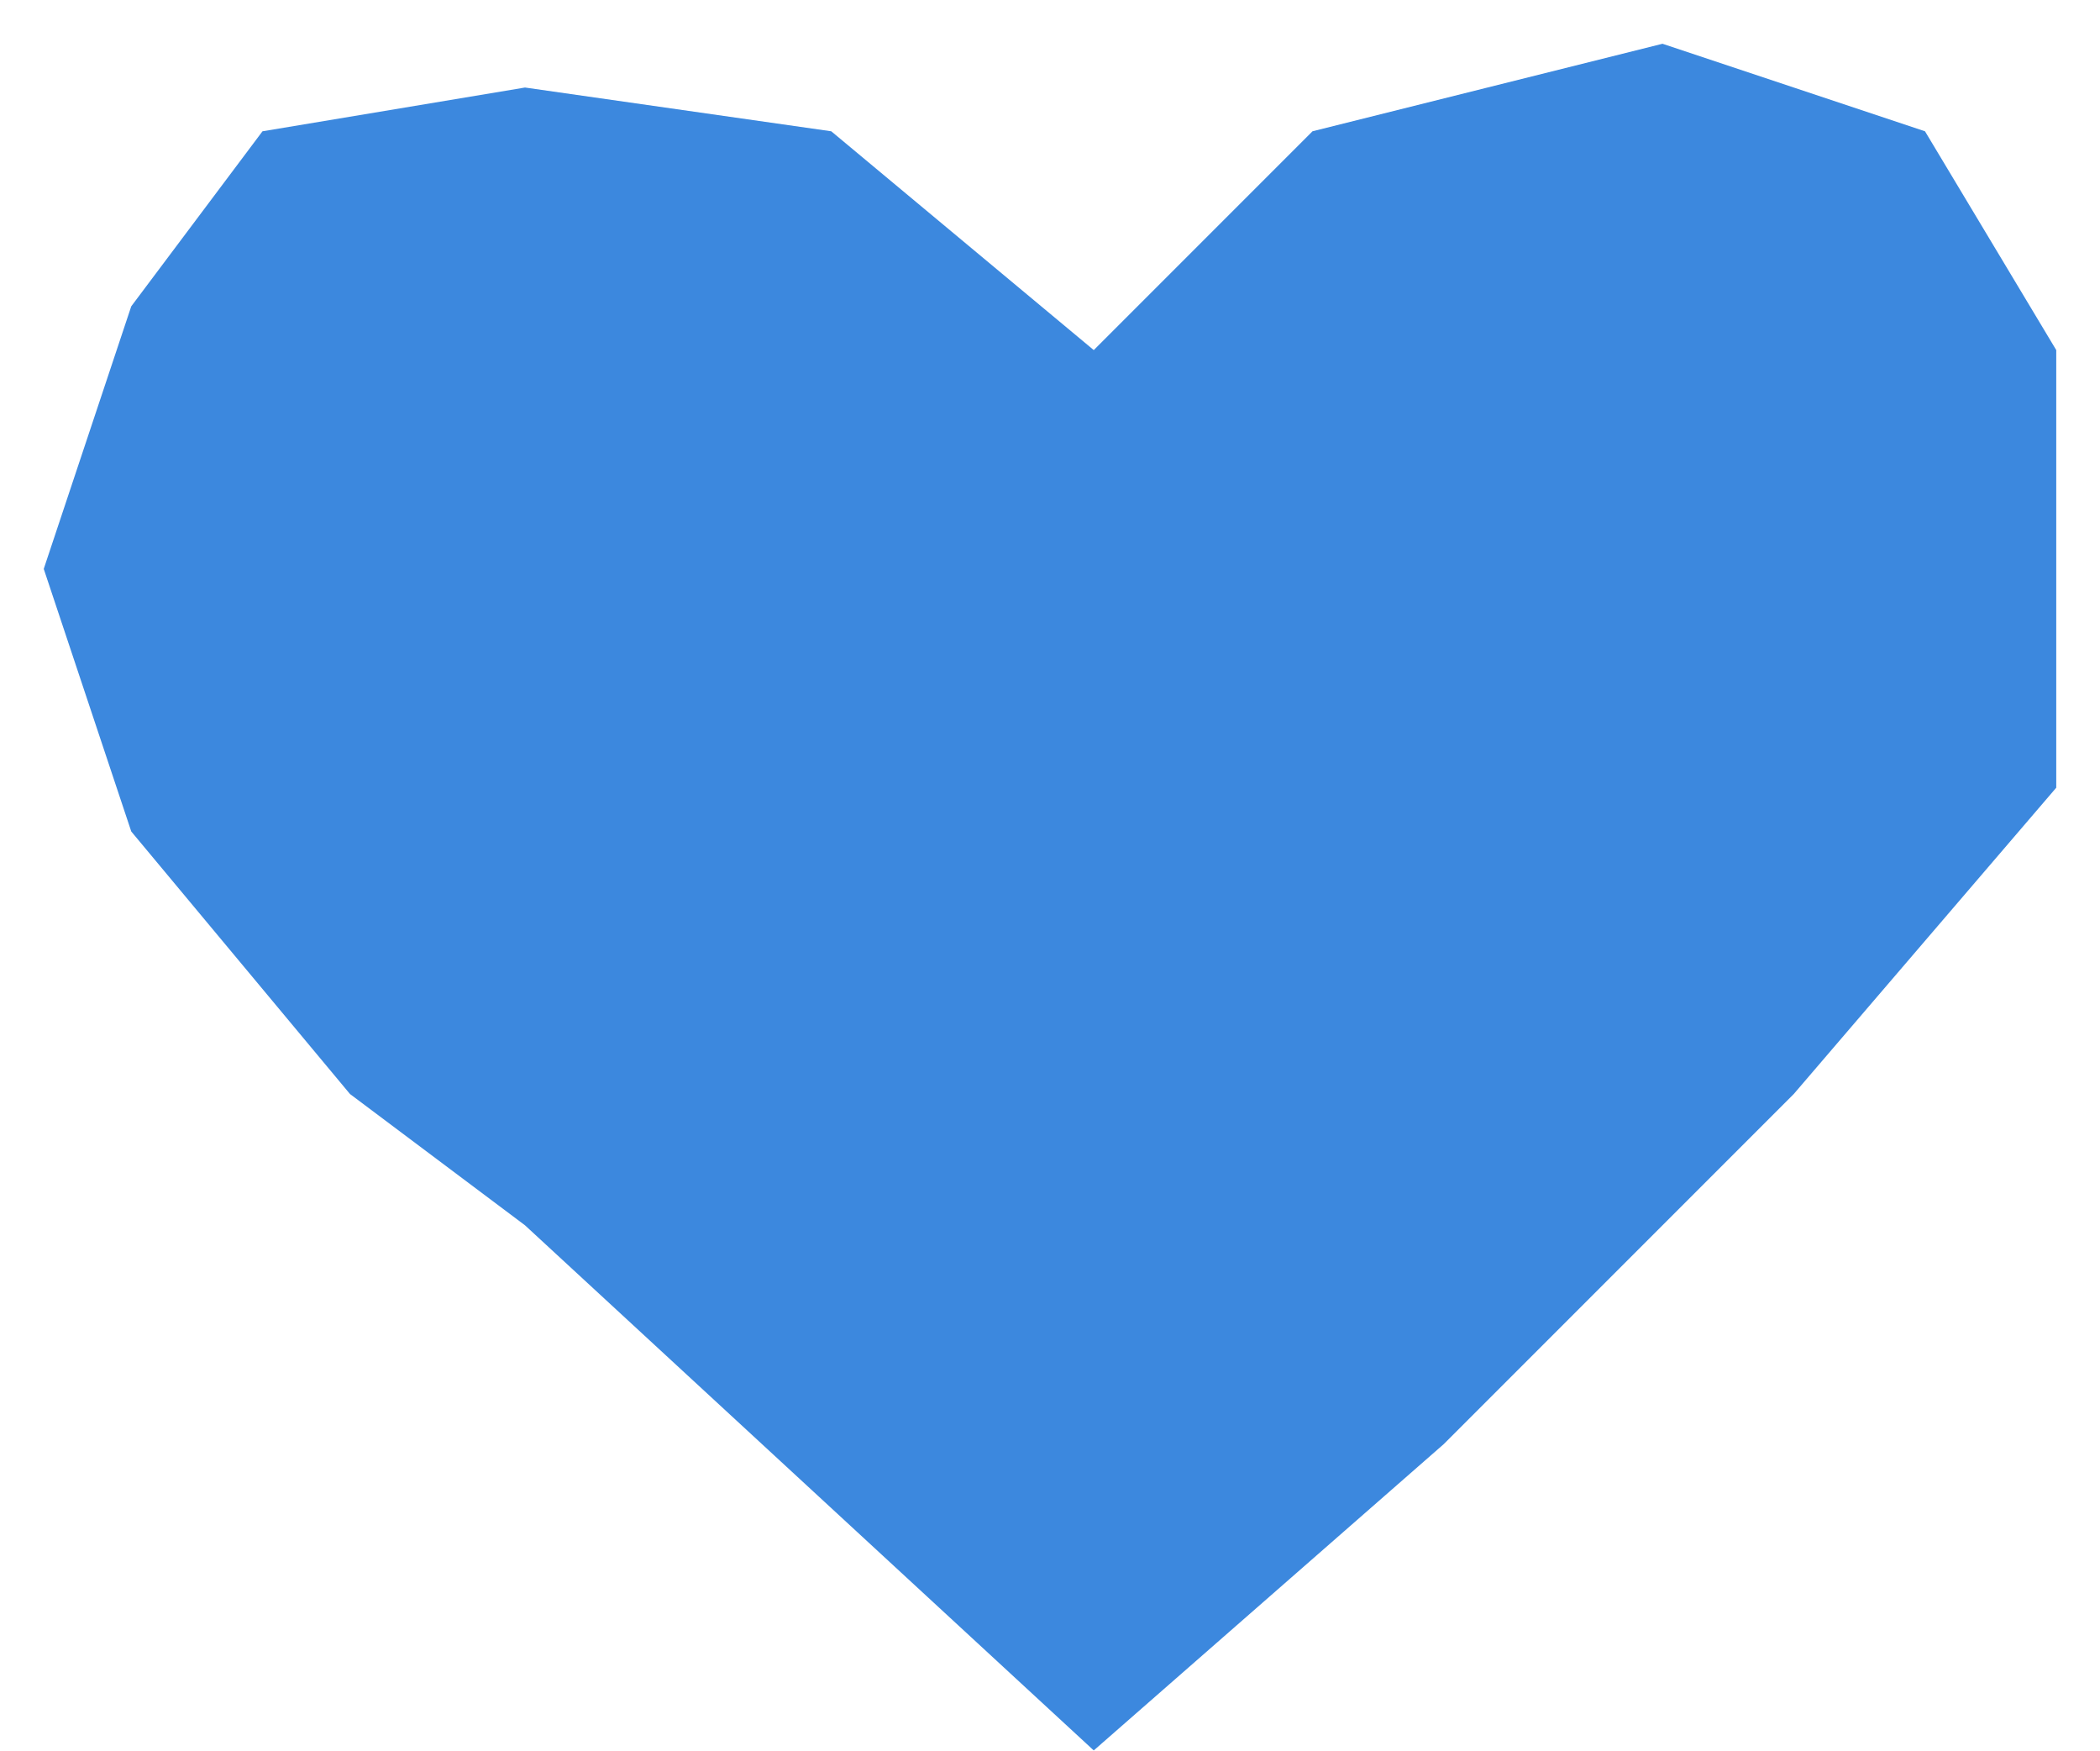
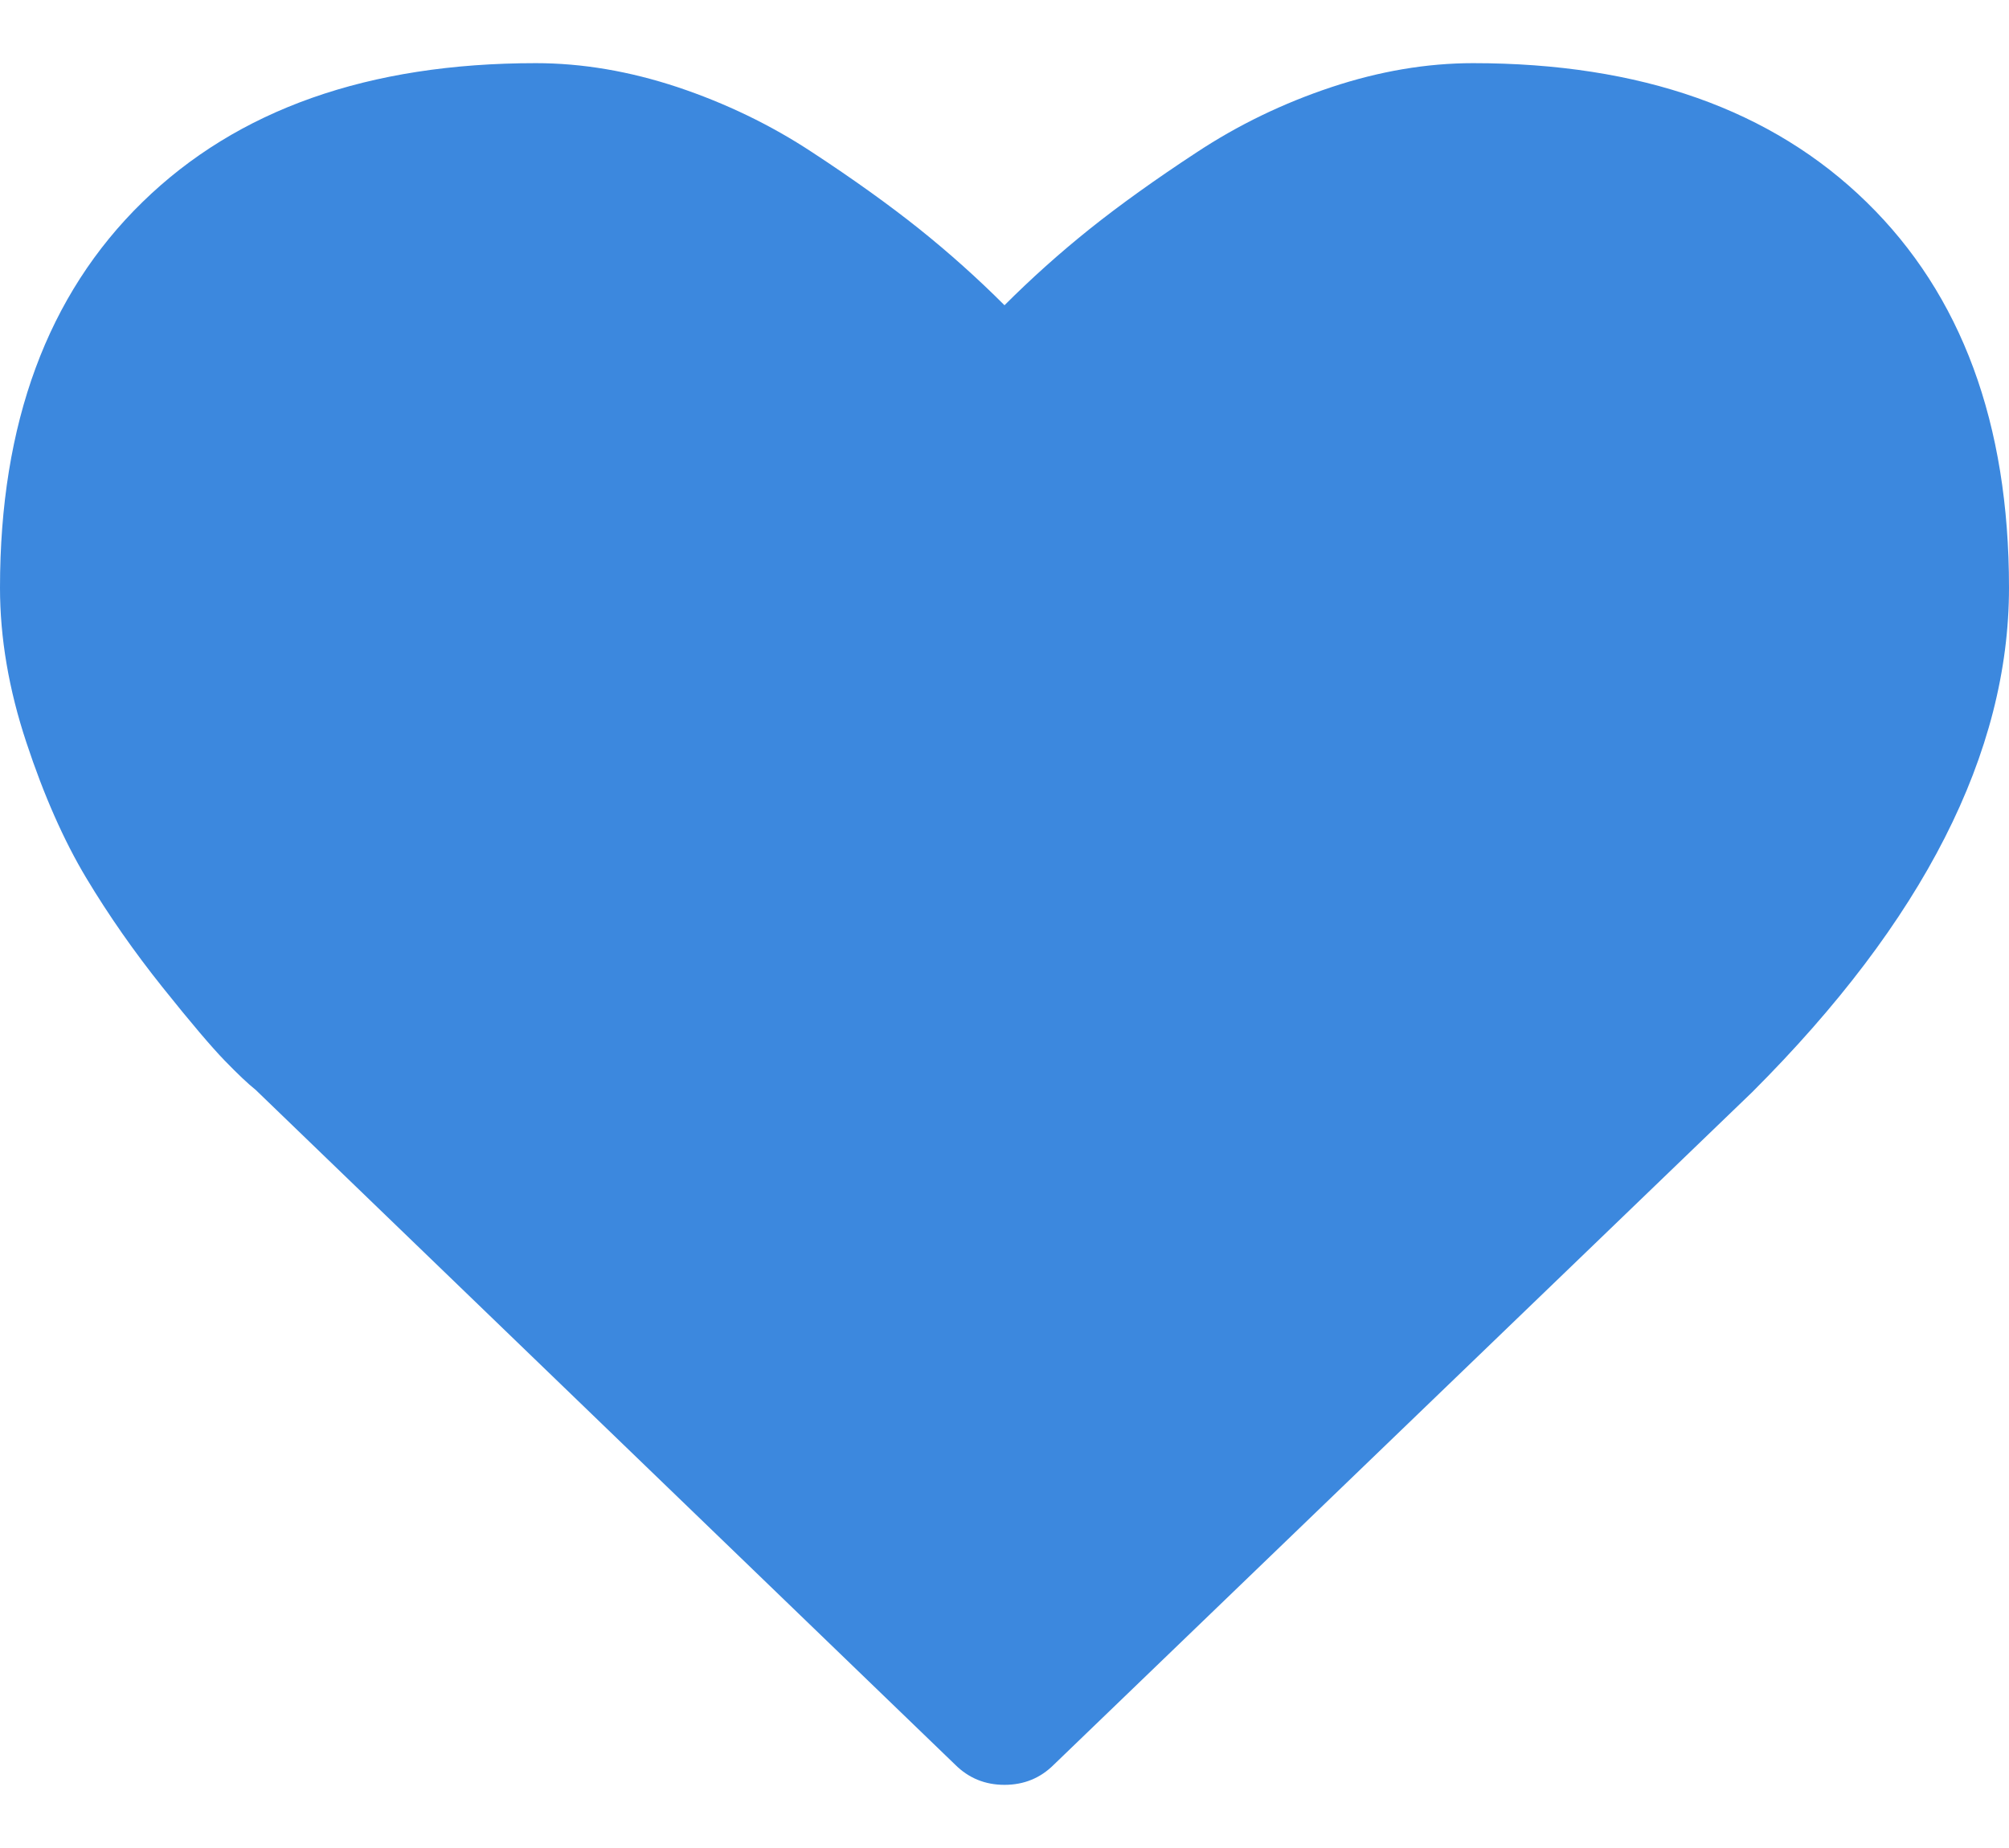
- <svg xmlns="http://www.w3.org/2000/svg" width="24" height="20" viewBox="0 0 24 20" fill="none">
-   <path d="M12.5 20L6 14L4 12.5L1.5 9.5L0.5 6.5L1.5 3.5L3 1.5L6 1L9.5 1.5L12.5 4L15 1.5L19 0.5L22 1.5L23.5 4V6.5V9L20.5 12.5L16.5 16.5L12.5 20Z" fill="#3C88DE" />
+ <svg xmlns="http://www.w3.org/2000/svg" width="25" height="23" viewBox="0 0 25 23" fill="none">
+   <path d="M12.5 21L6 15L4 13.5L1.5 10.5L0.5 7.5L1.5 4.5L3 2.5L6 2L9.5 2.5L12.5 5L15 2.5L19 1.5L22 2.5L23.5 5V7.5V10L20.5 13.5L16.5 17.5L12.5 21Z" fill="#3C88DE" />
+   <path d="M23.228 2.516C22.047 1.362 20.415 0.786 18.331 0.786C17.755 0.786 17.166 0.886 16.567 1.085C15.966 1.285 15.408 1.555 14.893 1.895C14.376 2.234 13.932 2.553 13.56 2.85C13.188 3.148 12.835 3.464 12.5 3.799C12.165 3.464 11.812 3.148 11.44 2.85C11.068 2.553 10.624 2.234 10.107 1.895C9.591 1.555 9.033 1.286 8.433 1.085C7.833 0.886 7.245 0.786 6.668 0.786C4.585 0.786 2.953 1.362 1.772 2.516C0.591 3.669 0 5.268 0 7.315C0 7.938 0.109 8.58 0.328 9.24C0.546 9.9 0.795 10.463 1.074 10.928C1.353 11.393 1.67 11.846 2.023 12.288C2.376 12.73 2.635 13.034 2.797 13.201C2.96 13.369 3.088 13.49 3.181 13.564L11.886 21.963C12.054 22.13 12.258 22.214 12.5 22.214C12.742 22.214 12.947 22.13 13.114 21.963L21.805 13.592C23.935 11.463 25 9.37 25 7.314C25 5.268 24.409 3.669 23.228 2.516ZM20.591 12.281L12.5 20.079L4.395 12.267C2.655 10.528 1.786 8.877 1.786 7.314C1.786 6.561 1.886 5.896 2.086 5.32C2.286 4.743 2.542 4.285 2.853 3.945C3.165 3.606 3.544 3.329 3.99 3.115C4.437 2.901 4.874 2.757 5.302 2.683C5.729 2.609 6.185 2.571 6.669 2.571C7.152 2.571 7.673 2.69 8.231 2.927C8.789 3.164 9.303 3.462 9.773 3.82C10.242 4.178 10.645 4.513 10.98 4.824C11.314 5.136 11.593 5.422 11.816 5.682C11.984 5.887 12.212 5.989 12.5 5.989C12.788 5.989 13.016 5.887 13.184 5.682C13.407 5.422 13.686 5.136 14.021 4.824C14.356 4.513 14.758 4.178 15.227 3.82C15.697 3.462 16.211 3.164 16.769 2.927C17.327 2.69 17.848 2.571 18.332 2.571C18.815 2.571 19.271 2.609 19.699 2.683C20.127 2.757 20.564 2.901 21.01 3.115C21.457 3.329 21.836 3.606 22.147 3.945C22.459 4.285 22.715 4.743 22.915 5.32C23.114 5.896 23.214 6.561 23.214 7.314C23.214 8.877 22.34 10.533 20.591 12.281Z" fill="#3C88DE" />
</svg>
